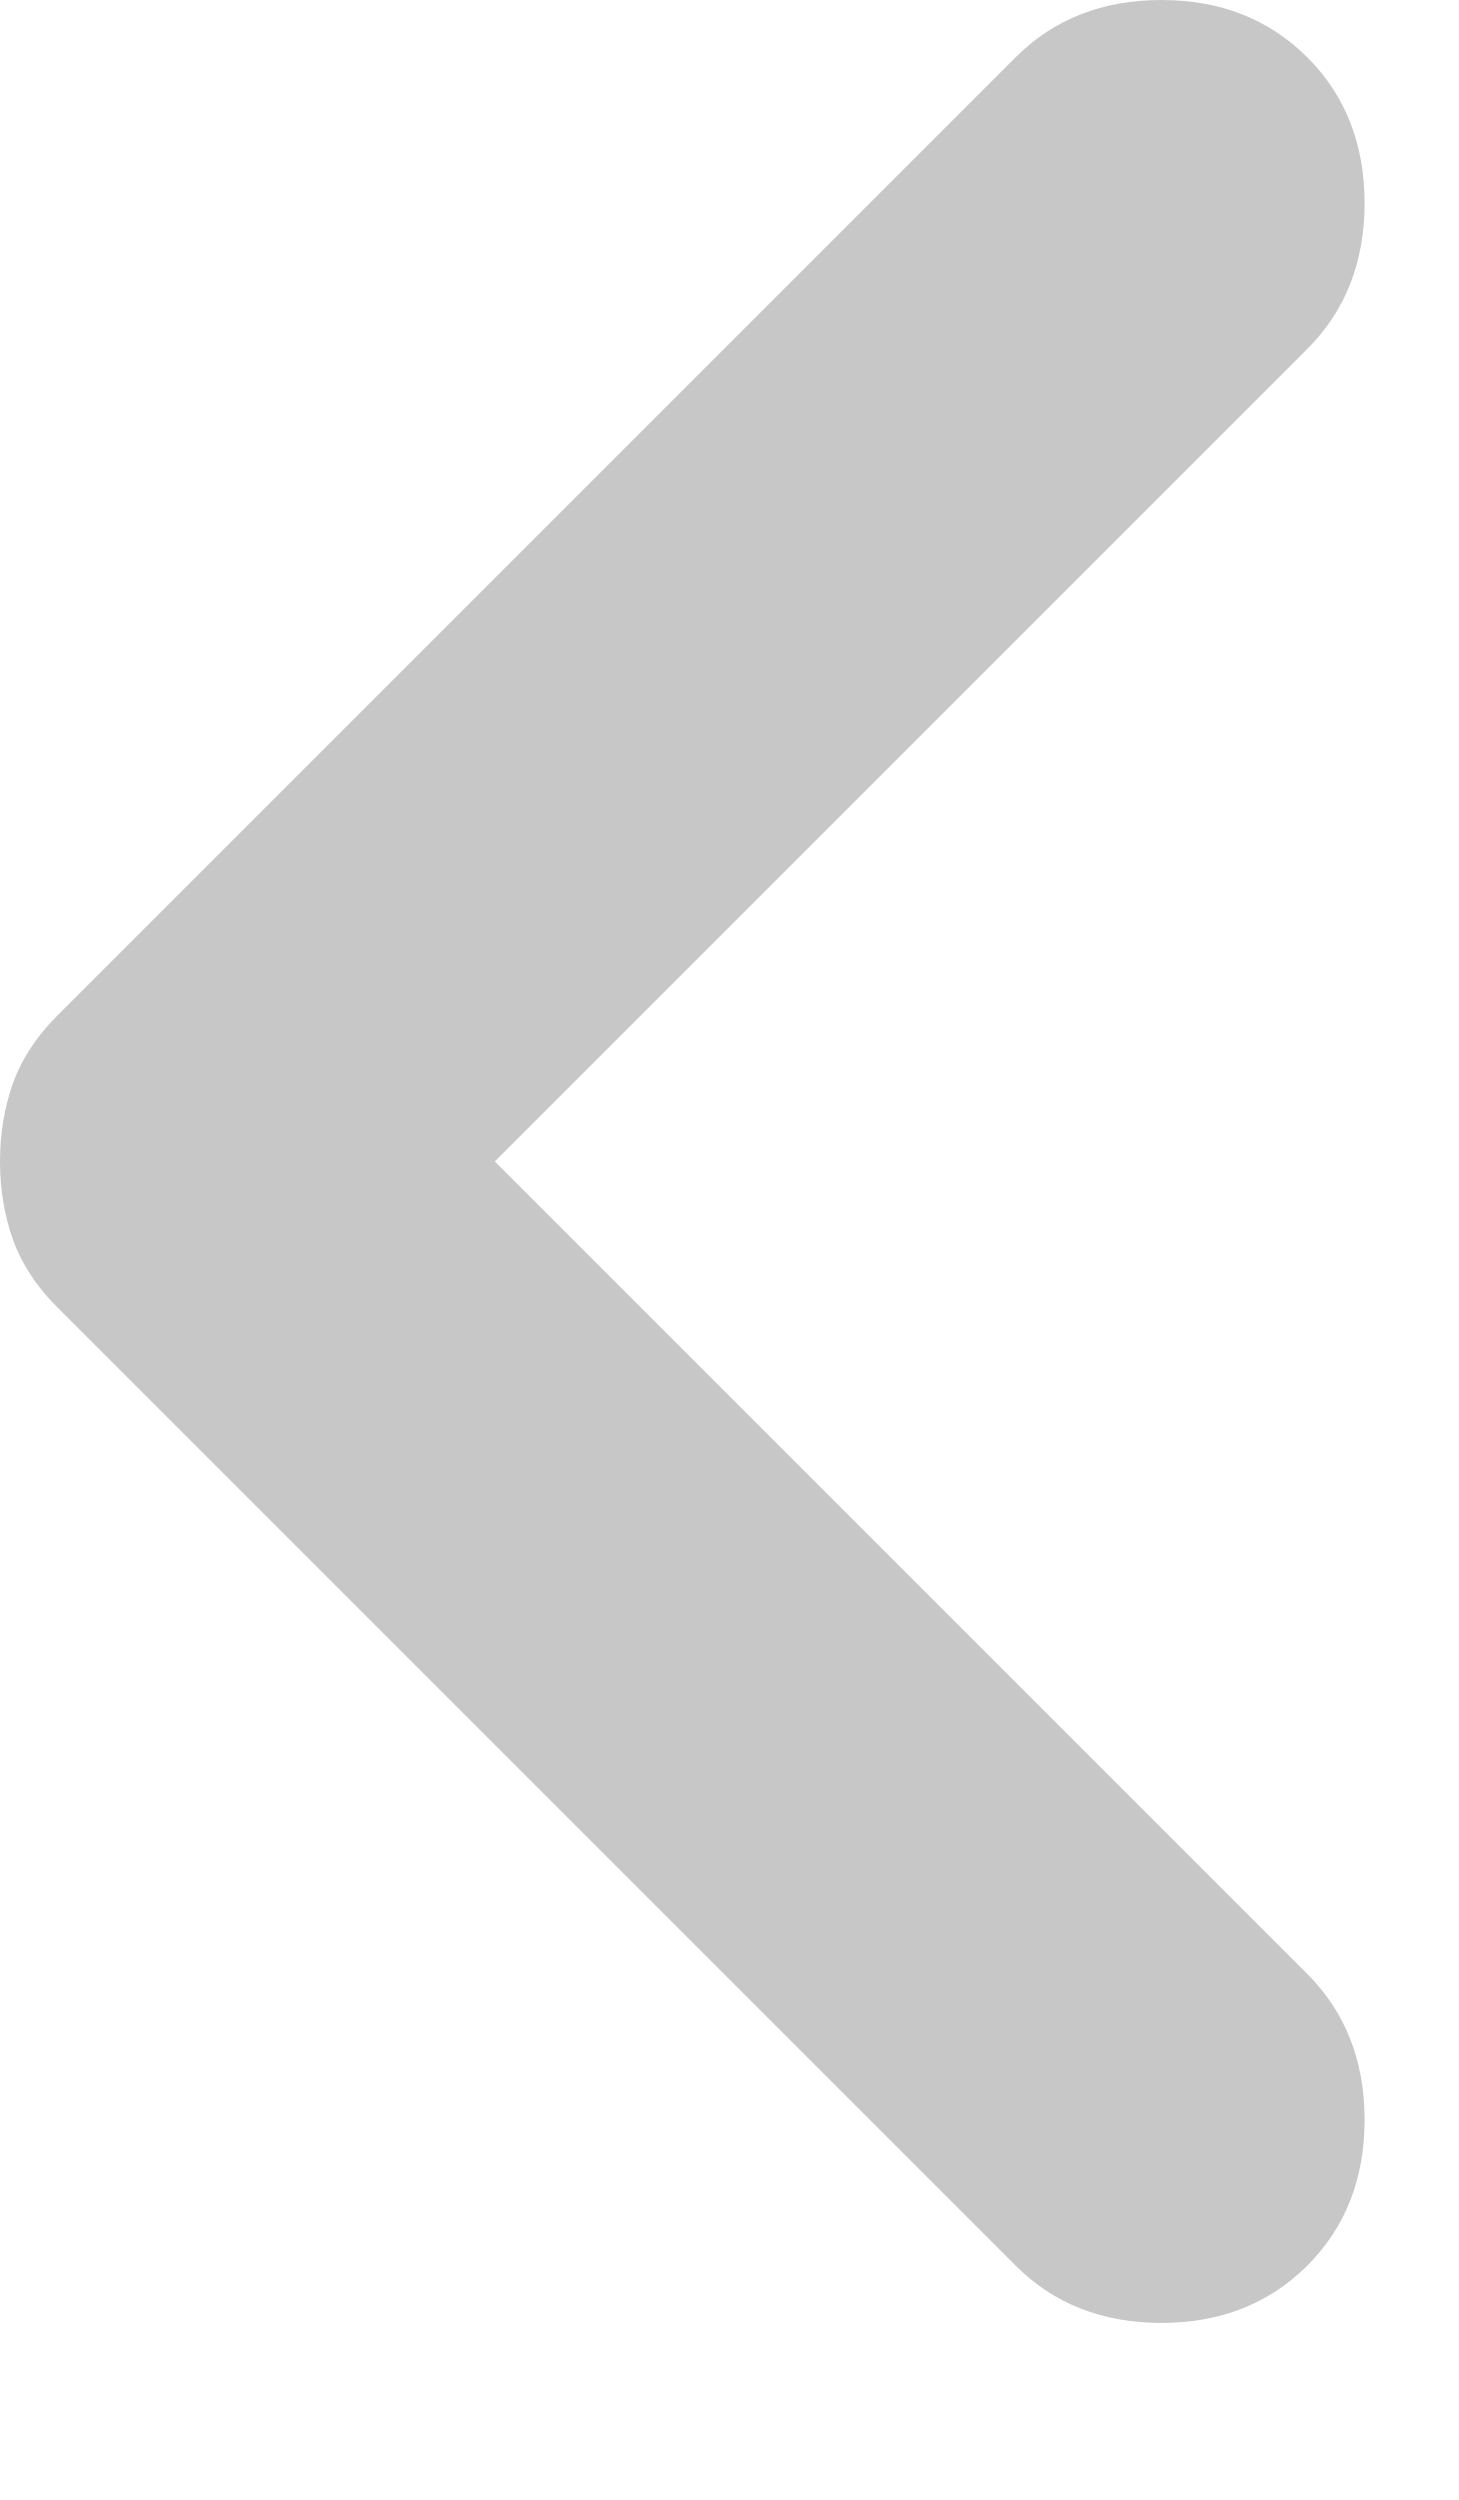
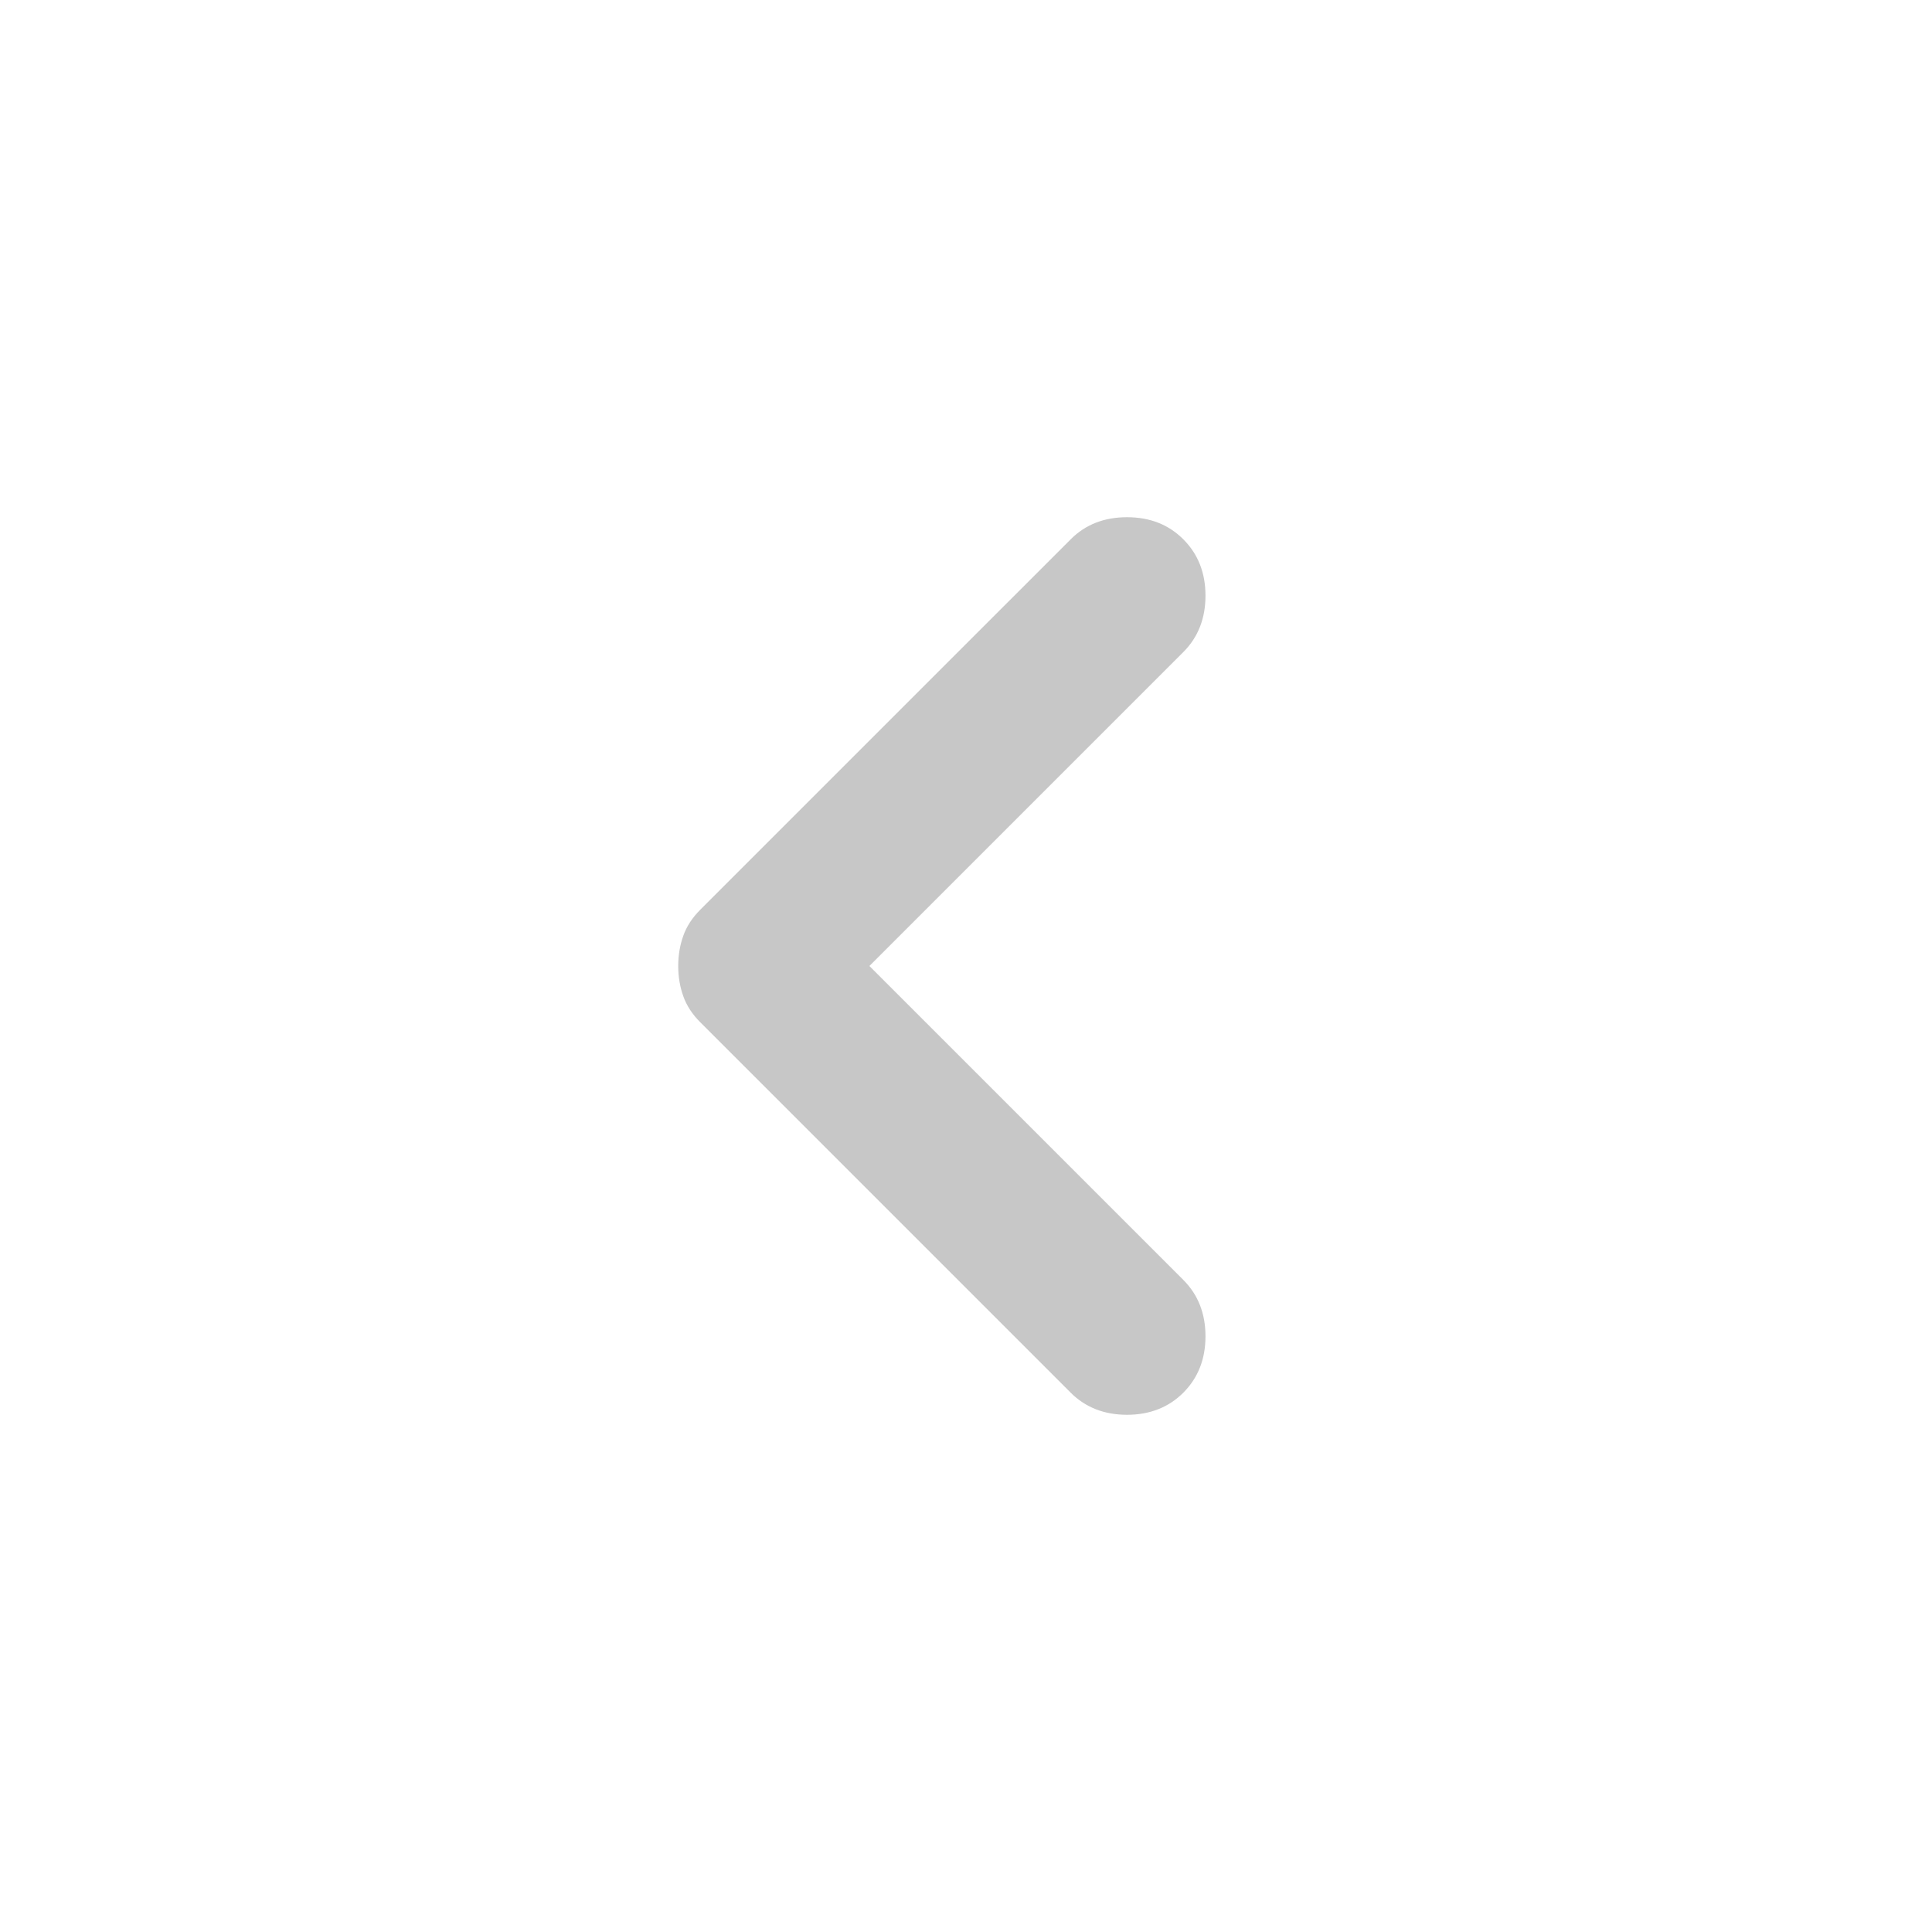
- <svg xmlns="http://www.w3.org/2000/svg" width="7" height="12" viewBox="0 0 7 12" fill="none">
-   <path d="M2.375 5.575L6.275 1.675C6.458 1.492 6.55 1.258 6.55 0.975C6.55 0.692 6.458 0.458 6.275 0.275C6.091 0.092 5.858 0 5.575 0C5.291 0 5.058 0.092 4.875 0.275L0.275 4.875C0.175 4.975 0.104 5.083 0.062 5.2C0.021 5.317 -0 5.442 -0 5.575C-0 5.708 0.021 5.833 0.062 5.95C0.104 6.067 0.175 6.175 0.275 6.275L4.875 10.875C5.058 11.058 5.291 11.15 5.575 11.15C5.858 11.15 6.091 11.058 6.275 10.875C6.458 10.692 6.55 10.458 6.55 10.175C6.55 9.892 6.458 9.658 6.275 9.475L2.375 5.575Z" fill="#C7C7C7" />
+ <svg xmlns="http://www.w3.org/2000/svg" width="24" height="24" viewBox="0 0 24 24" fill="none">
+   <path d="M10.8 12L14.7 8.1C14.883 7.916 14.975 7.683 14.975 7.4C14.975 7.116 14.883 6.883 14.7 6.7C14.517 6.516 14.283 6.425 14 6.425C13.717 6.425 13.483 6.516 13.3 6.7L8.7 11.3C8.6 11.4 8.529 11.508 8.488 11.625C8.446 11.742 8.425 11.867 8.425 12C8.425 12.133 8.446 12.258 8.488 12.375C8.529 12.492 8.6 12.6 8.7 12.7L13.3 17.3C13.483 17.483 13.717 17.575 14 17.575C14.283 17.575 14.517 17.483 14.7 17.3C14.883 17.116 14.975 16.883 14.975 16.6C14.975 16.317 14.883 16.083 14.7 15.9L10.8 12Z" fill="#C7C7C7" />
</svg>
